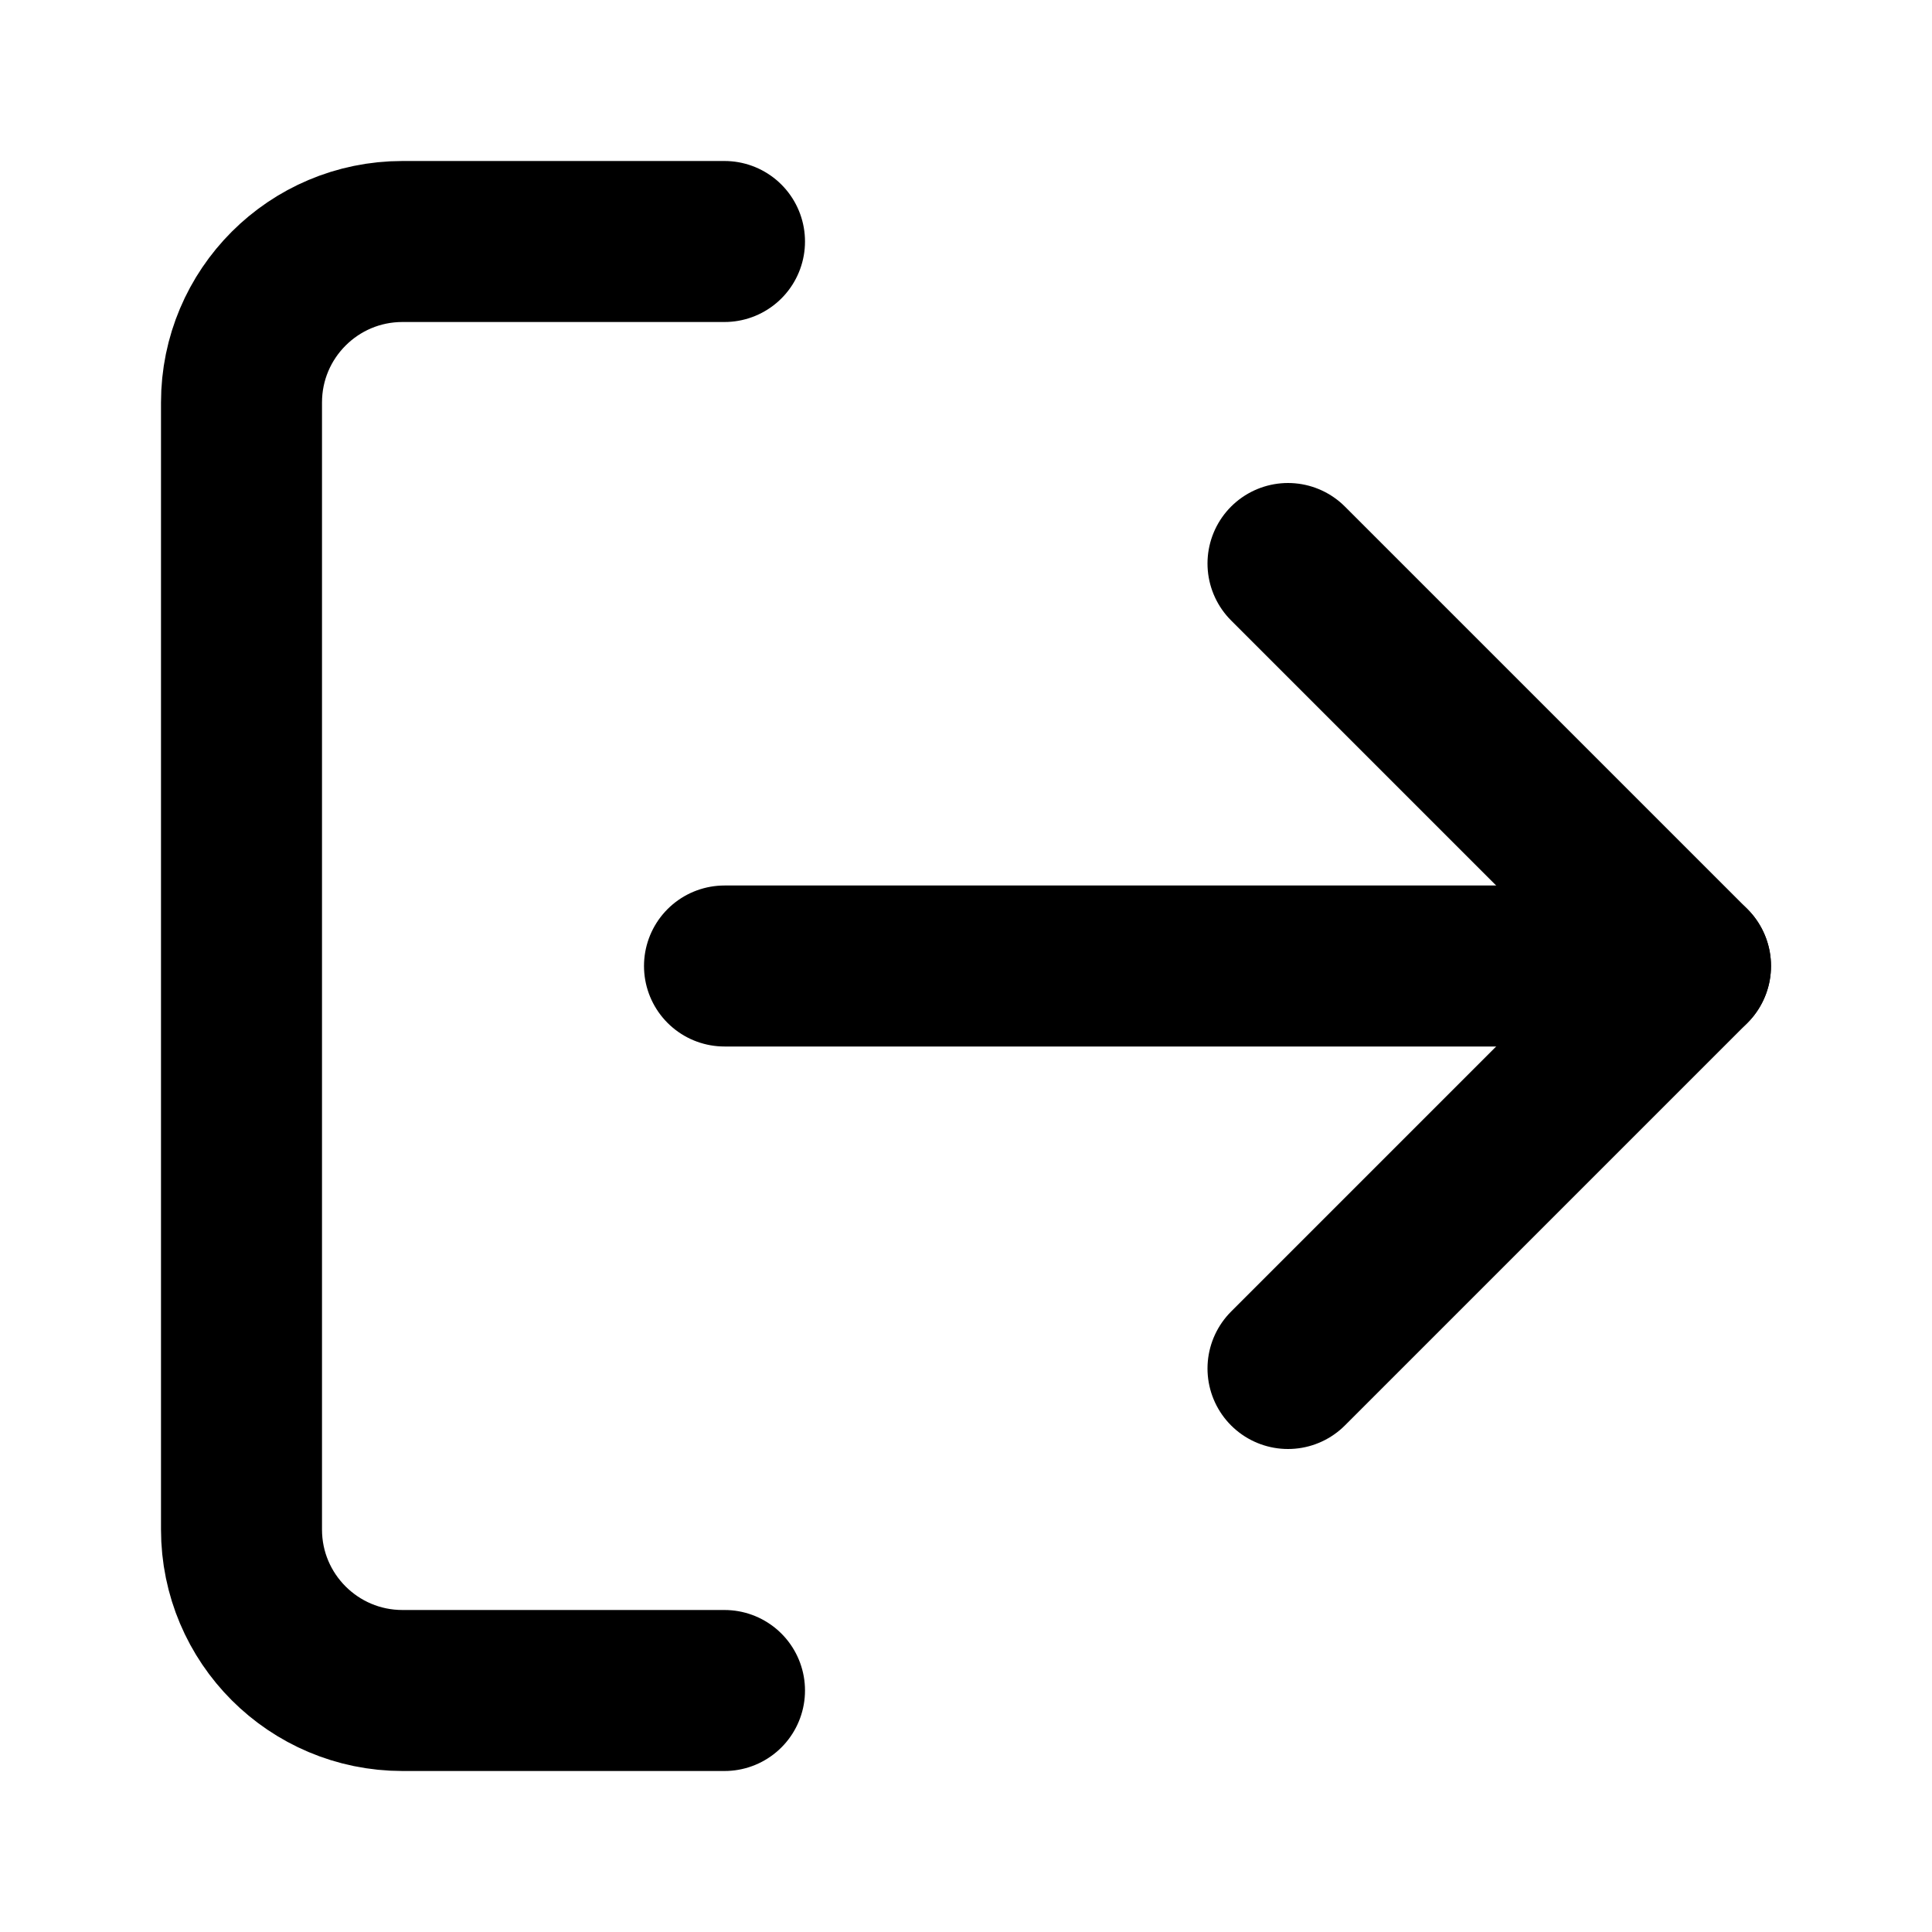
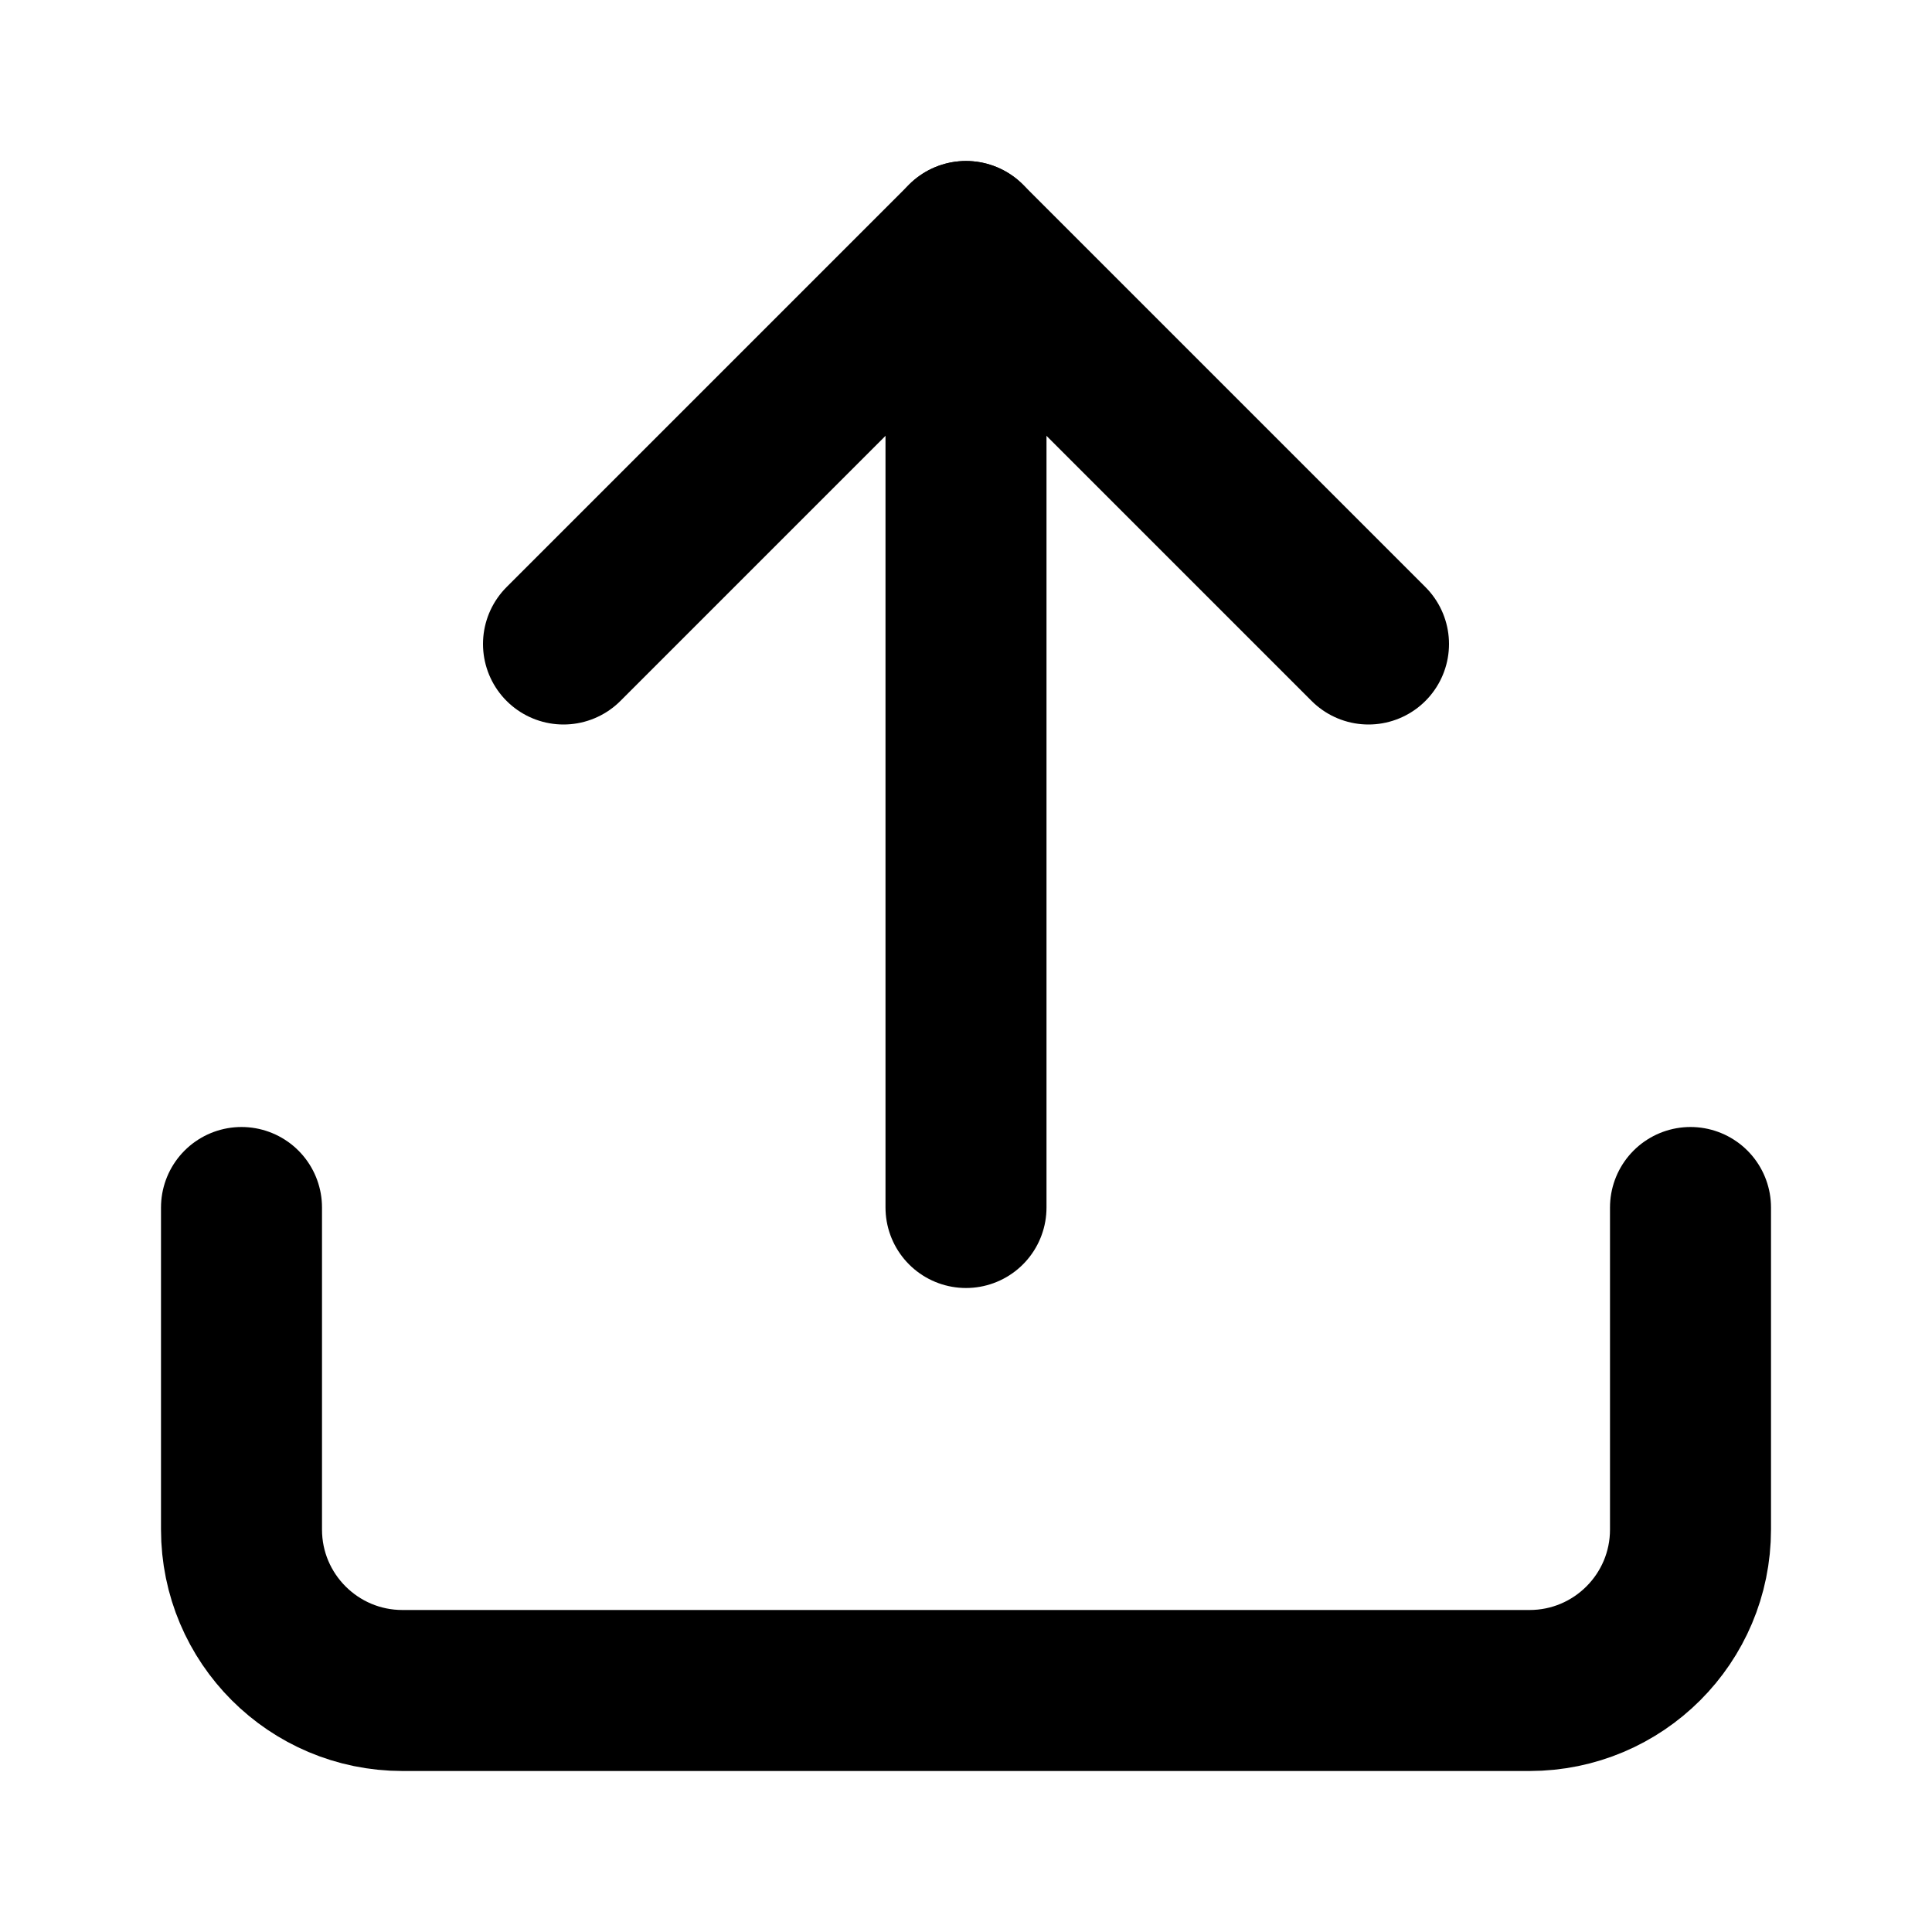
<svg xmlns="http://www.w3.org/2000/svg" width="24" height="24" viewBox="0 0 24 24" fill="none" stroke="currentColor" stroke-width="2" stroke-linecap="round" stroke-linejoin="round">
-   <path d="M9 21H5a2 2 0 0 1-2-2V5a2 2 0 0 1 2-2h4" />
-   <polyline points="16 17 21 12 16 7" />
-   <line x1="21" x2="9" y1="12" y2="12" />
+   <path d="M21 15v4a2 2 0 0 1-2 2H5a2 2 0 0 1-2-2v-4" />
+   <polyline points="17 8 12 3 7 8" />
+   <line x1="12" x2="12" y1="3" y2="15" />
</svg>
